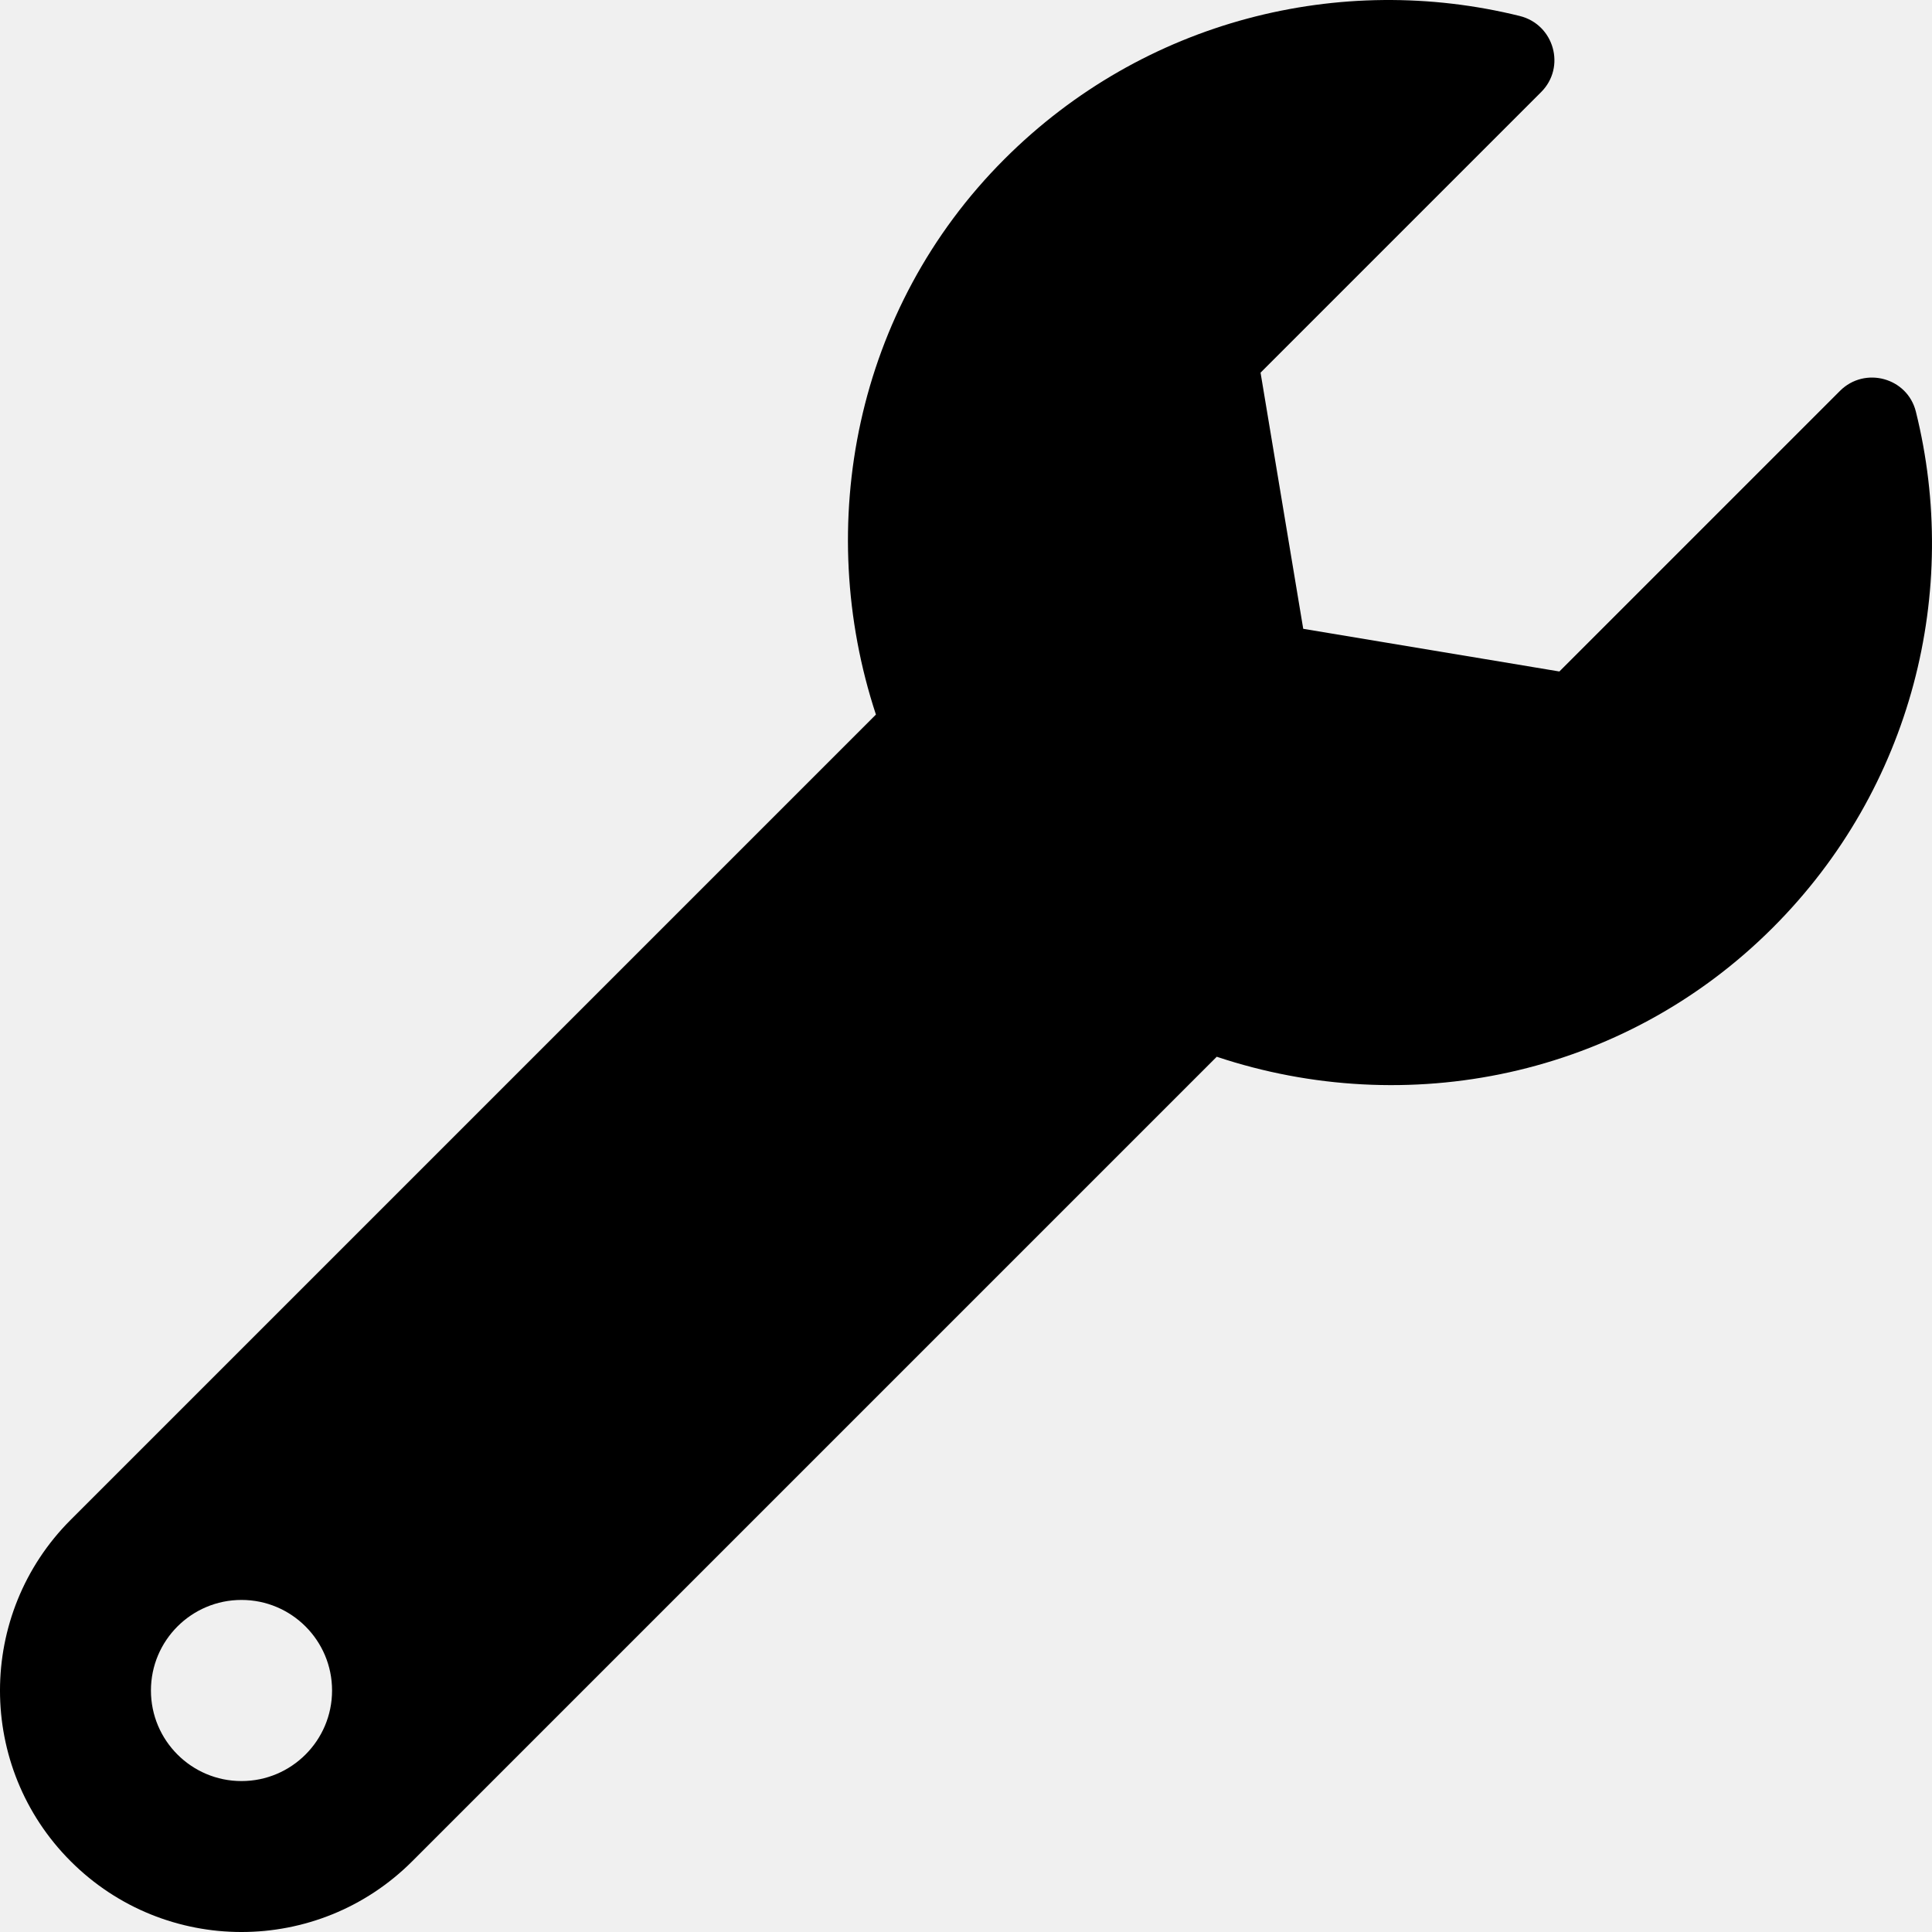
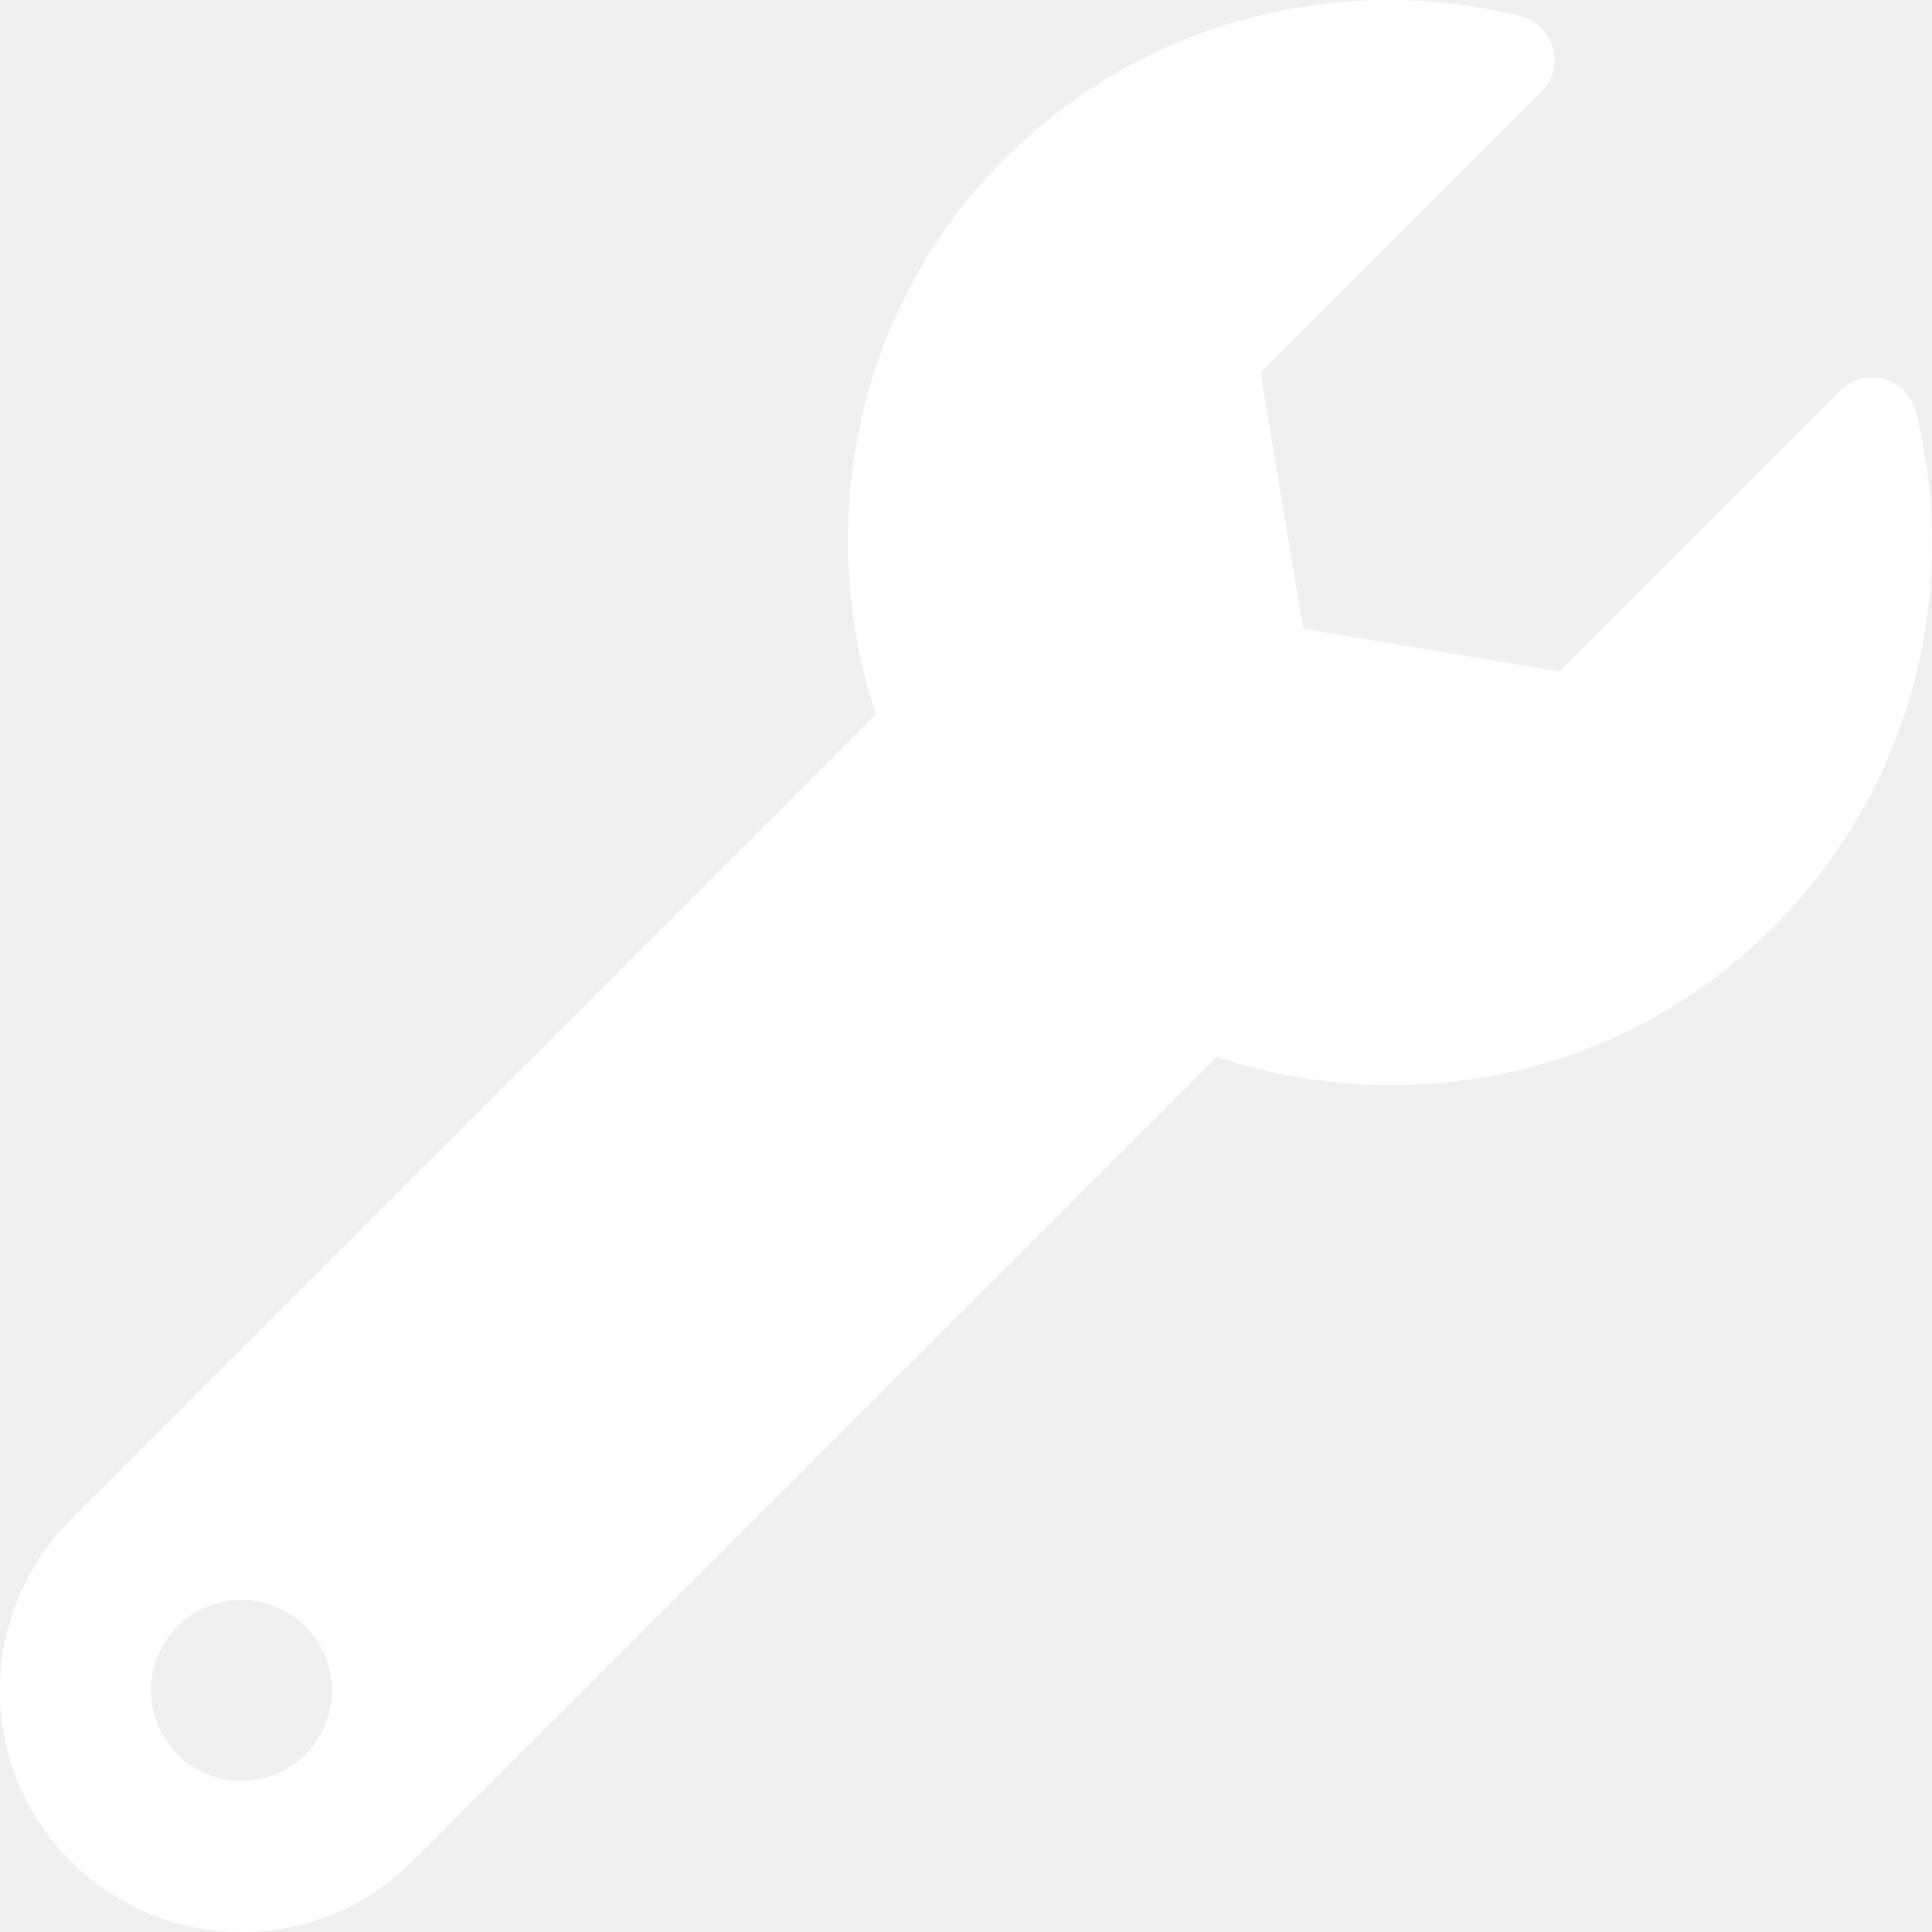
<svg xmlns="http://www.w3.org/2000/svg" aria-hidden="true" focusable="false" data-prefix="fas" data-icon="wrench" class="svg-inline--fa fa-wrench fa-w-16" role="img" viewBox="0 0 512 512">
-   <path fill="currentColor" d="M507.73 109.1c-2.24-9.03-13.54-12.09-20.12-5.51l-74.36 74.36-67.88-11.31-11.31-67.88 74.36-74.36c6.62-6.62 3.43-17.9-5.66-20.16-47.38-11.74-99.55.91-136.58 37.93-39.64 39.64-50.55 97.1-34.05 147.2L18.74 402.76c-24.99 24.99-24.99 65.51 0 90.5 24.99 24.99 65.51 24.99 90.5 0l213.21-213.21c50.12 16.71 107.47 5.68 147.37-34.22 37.07-37.07 49.7-89.32 37.91-136.73zM64 472c-13.25 0-24-10.75-24-24 0-13.26 10.75-24 24-24s24 10.74 24 24c0 13.25-10.75 24-24 24z" />
+   <path fill="#ffffff" d="M507.73 109.1c-2.24-9.03-13.54-12.09-20.12-5.51l-74.36 74.36-67.88-11.31-11.31-67.88 74.36-74.36c6.62-6.62 3.43-17.9-5.66-20.16-47.38-11.74-99.55.91-136.58 37.93-39.64 39.64-50.55 97.1-34.05 147.2L18.74 402.76c-24.99 24.99-24.99 65.51 0 90.5 24.99 24.99 65.51 24.99 90.5 0l213.21-213.21c50.12 16.71 107.47 5.68 147.37-34.22 37.07-37.07 49.7-89.32 37.91-136.73zM64 472c-13.25 0-24-10.75-24-24 0-13.26 10.75-24 24-24s24 10.74 24 24c0 13.25-10.75 24-24 24z" />
</svg>
